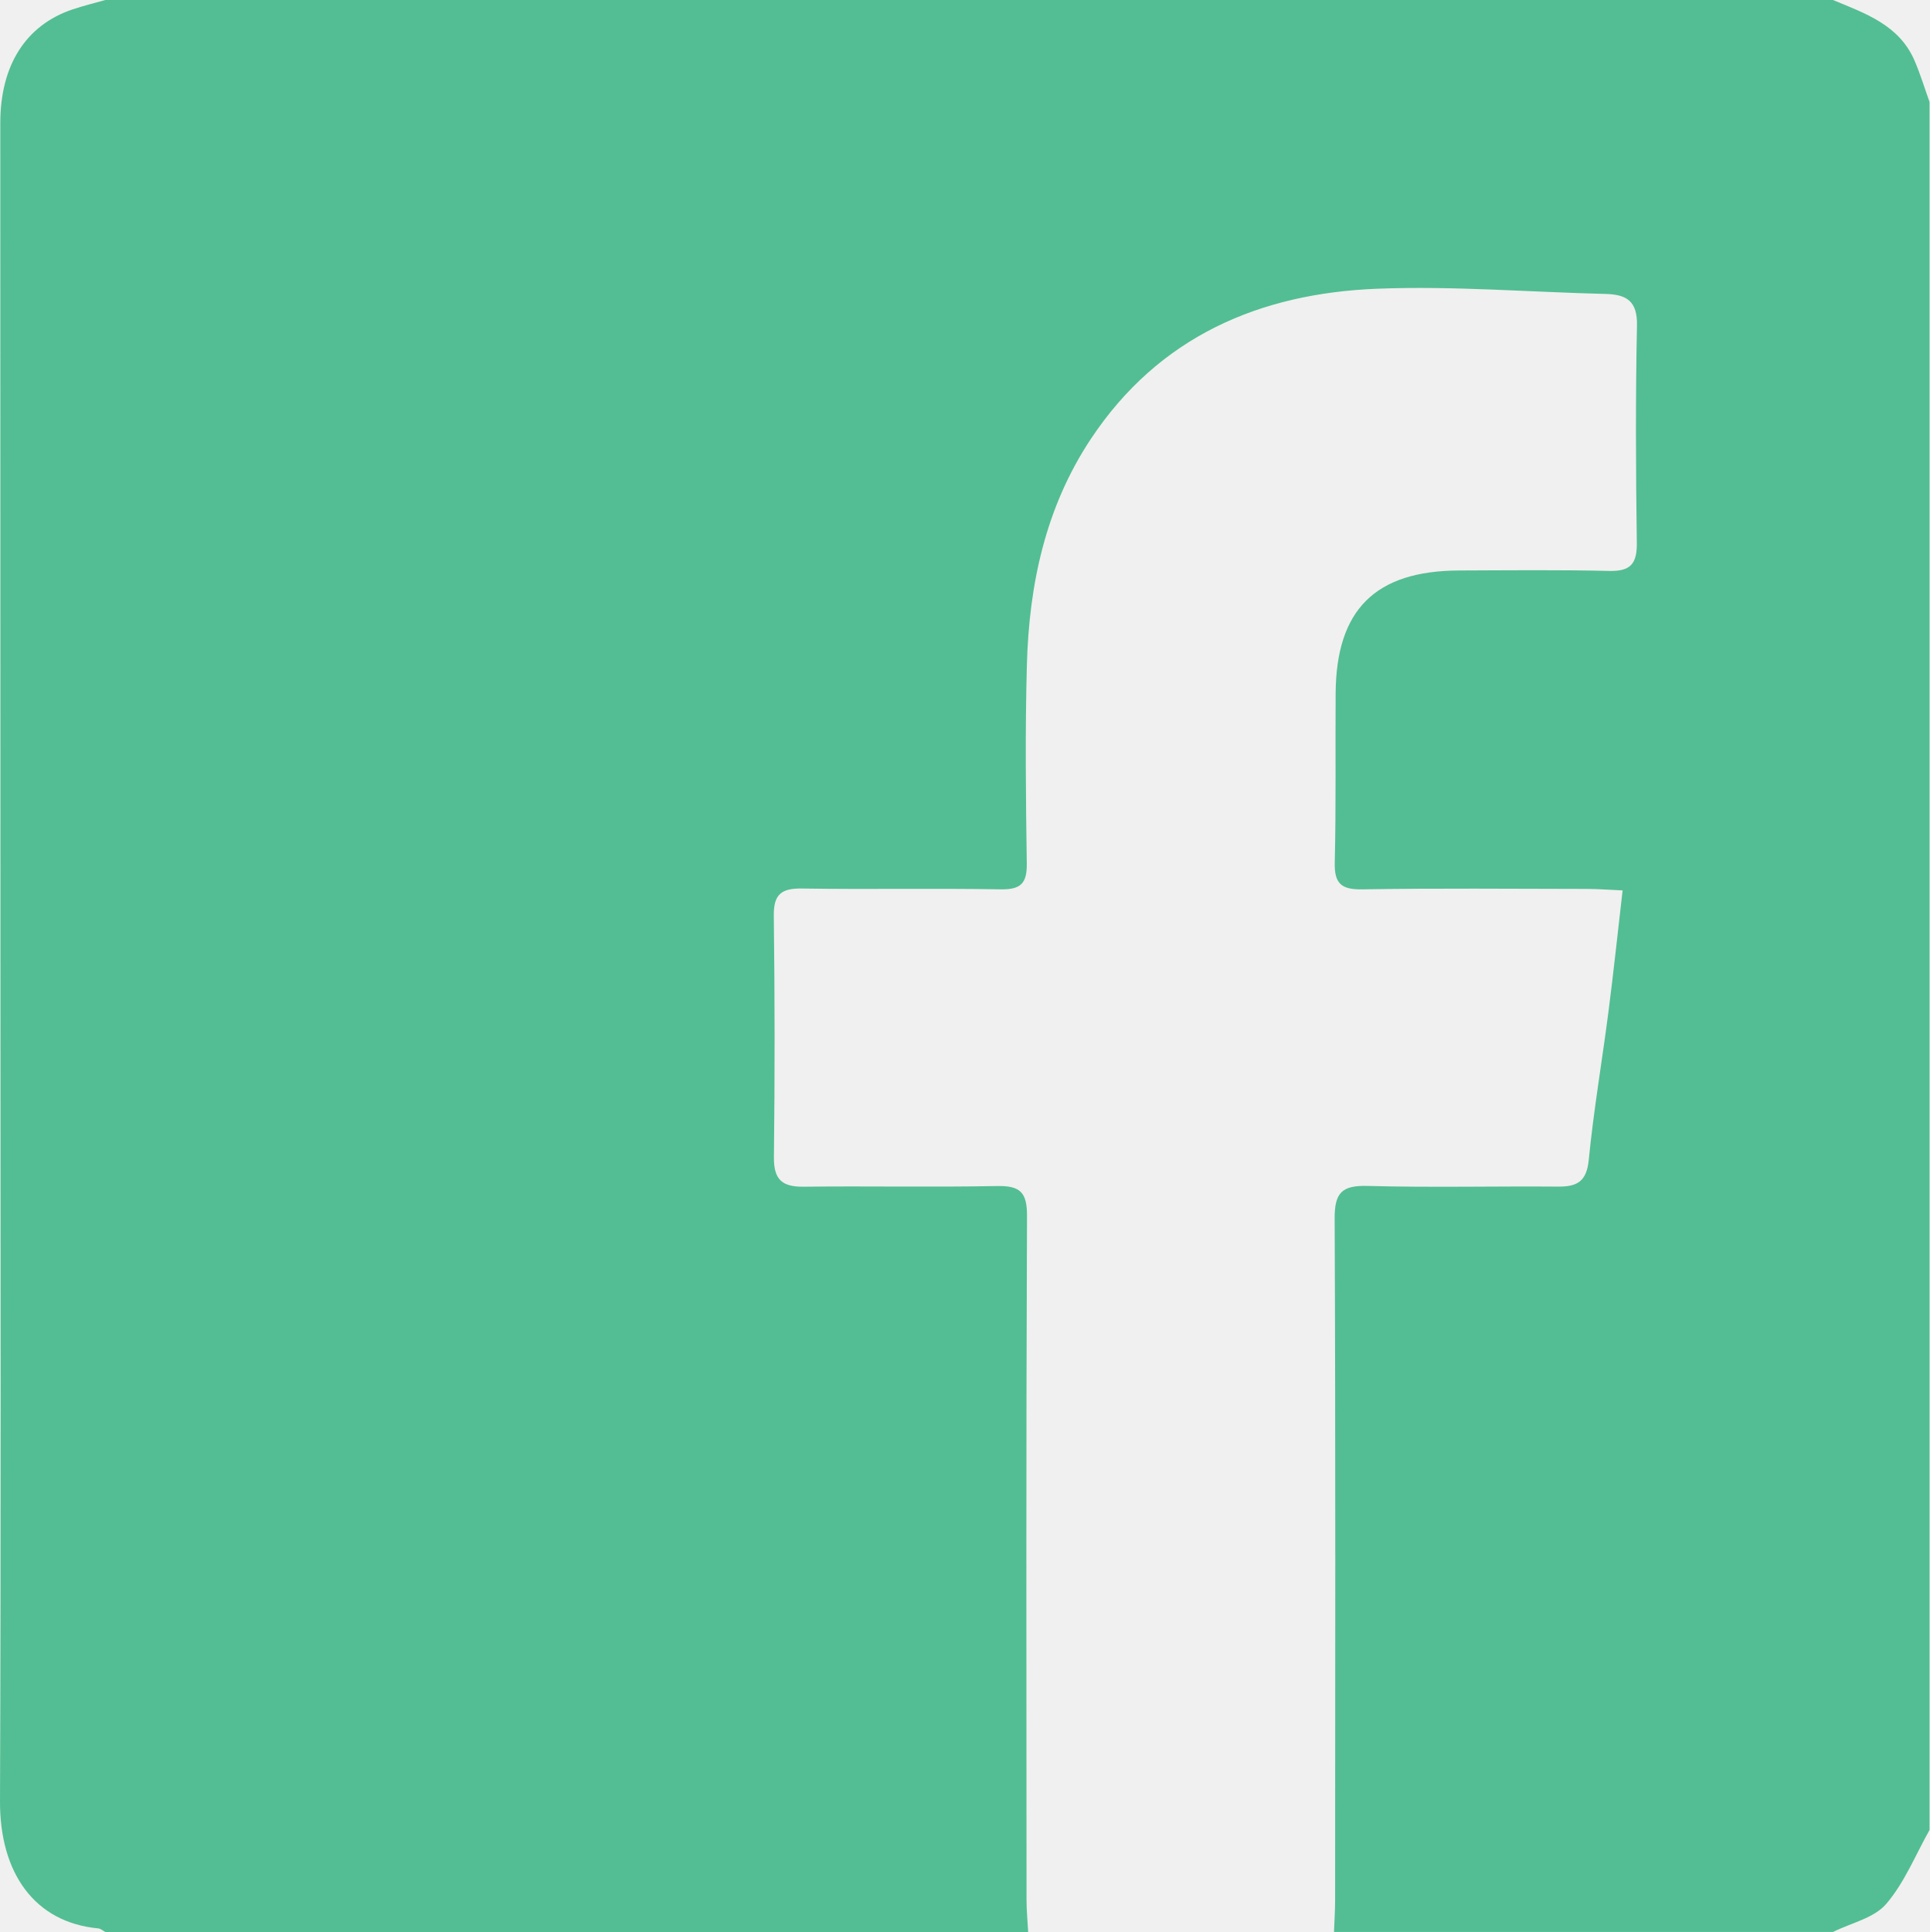
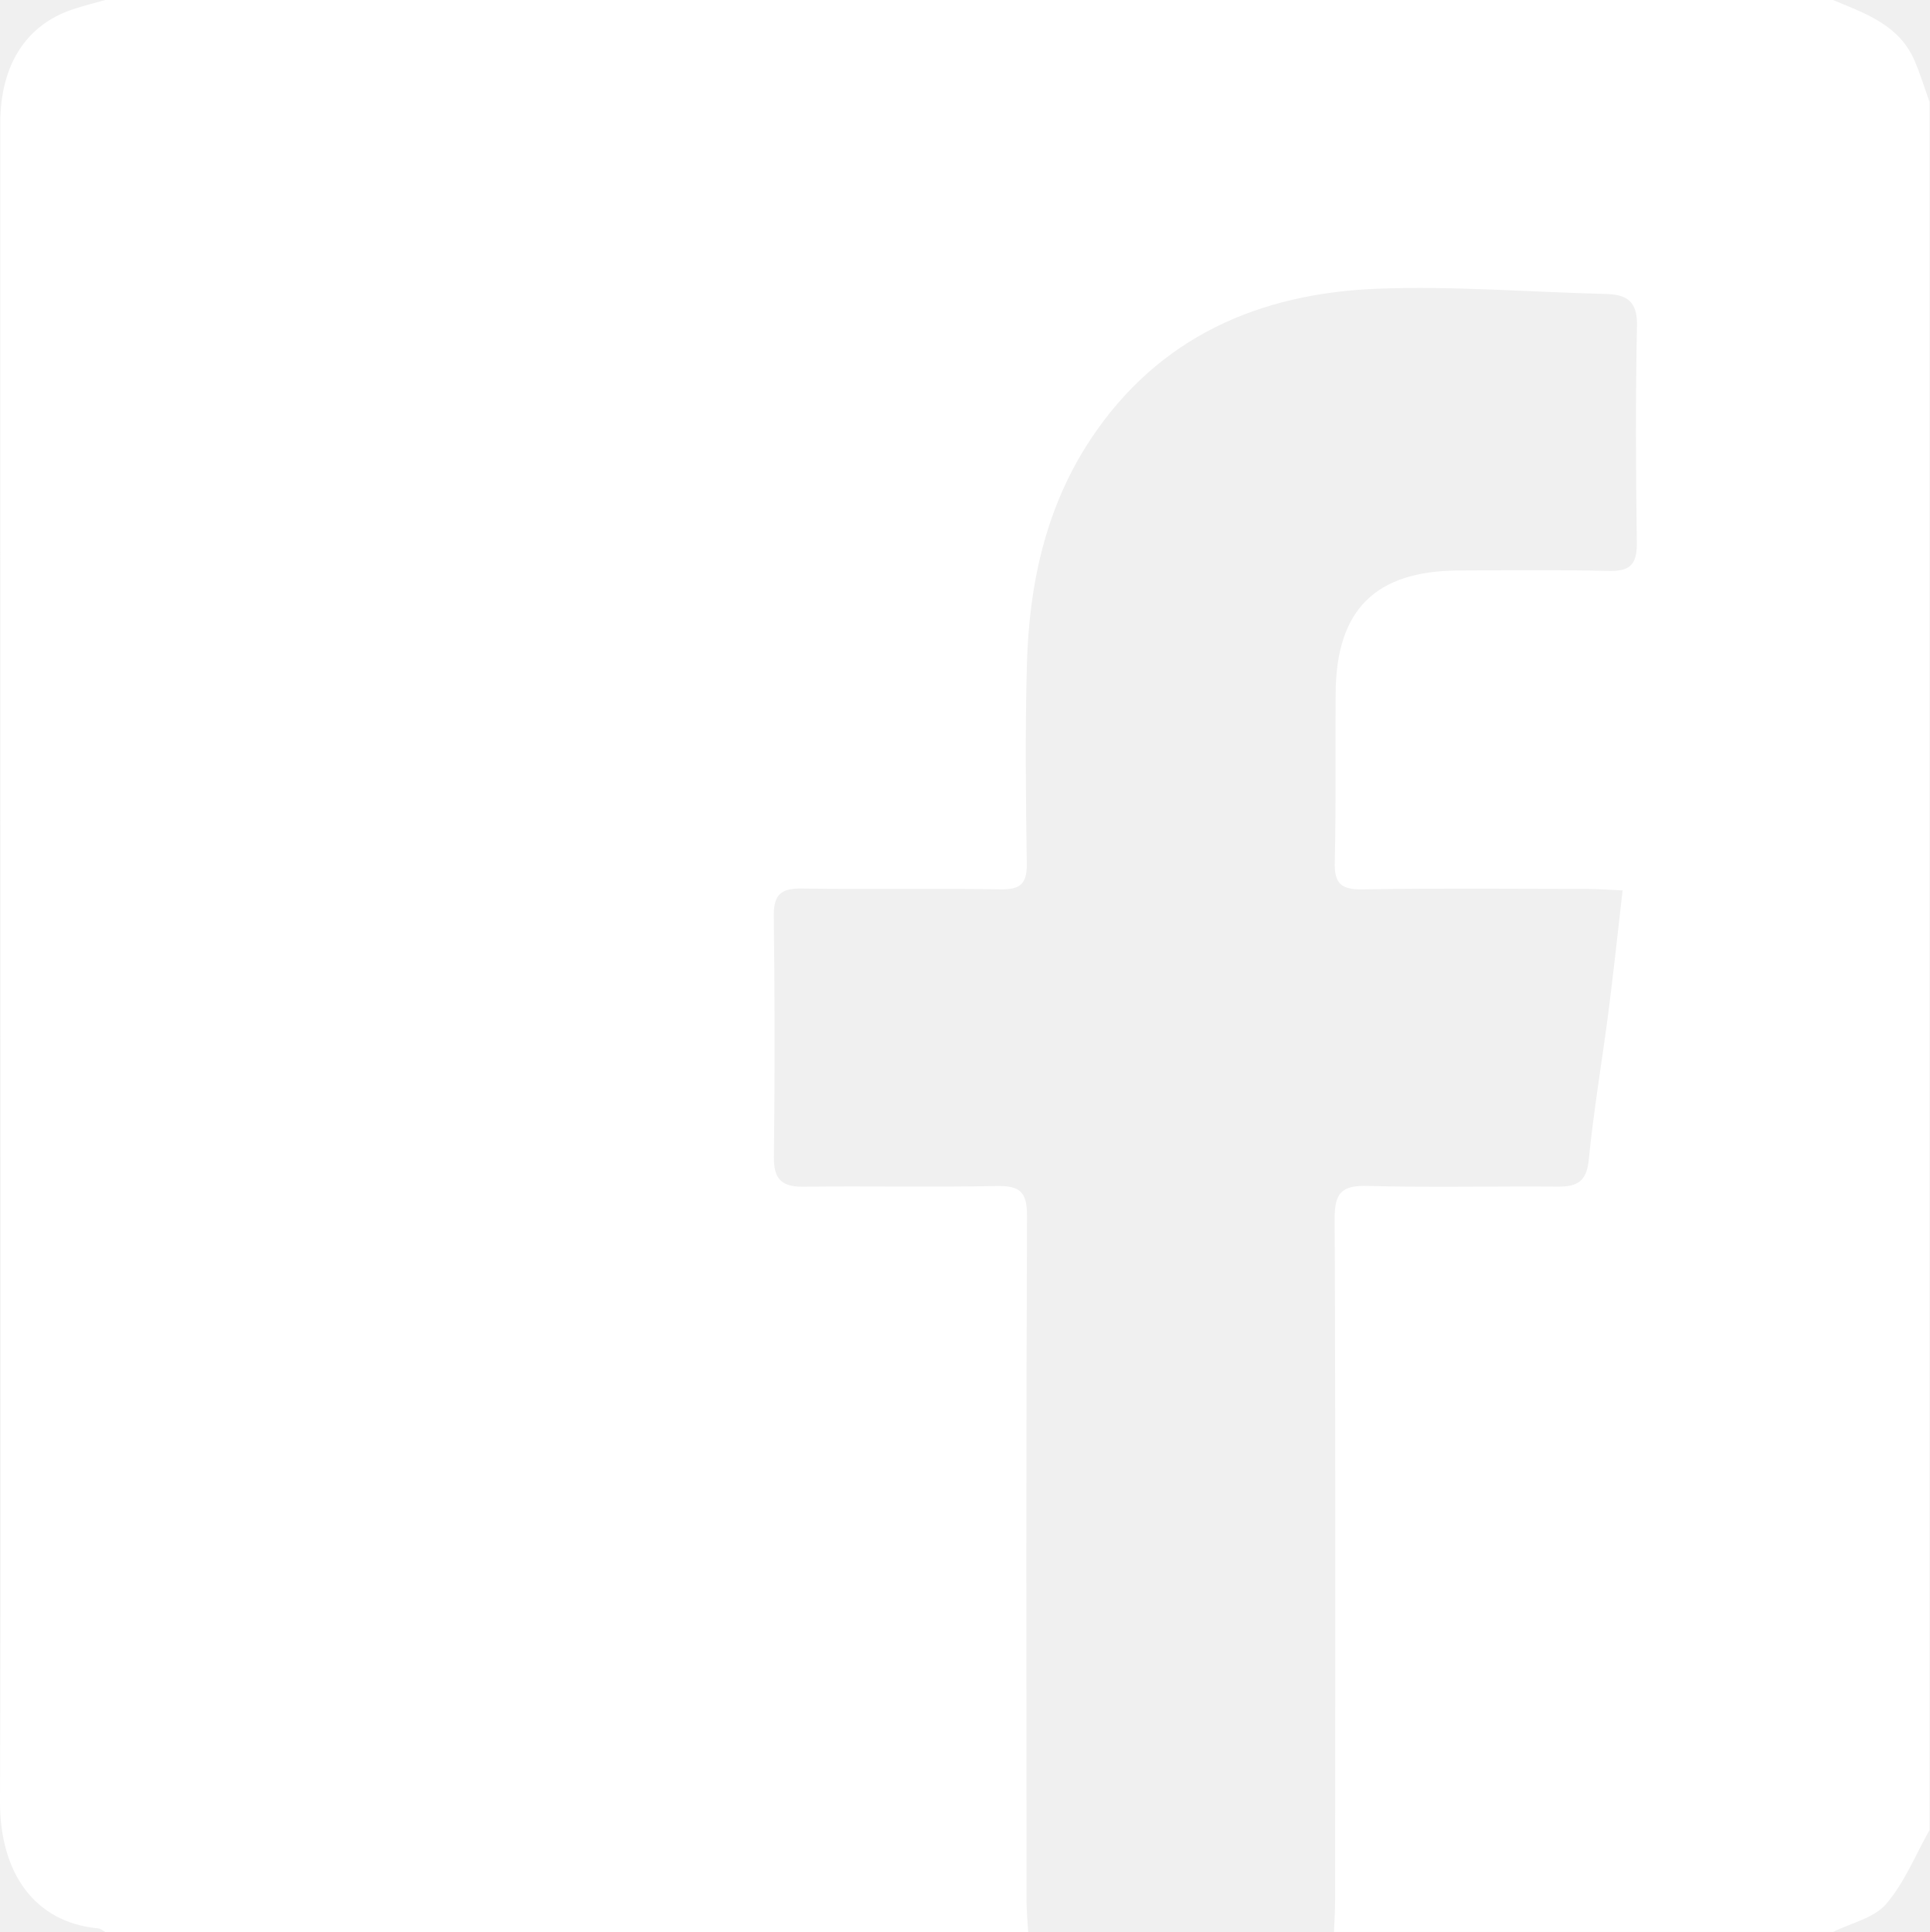
<svg xmlns="http://www.w3.org/2000/svg" version="1.1" id="Layer_1" x="0px" y="0px" width="126.841" height="126.973" viewBox="0 0 126.841 126.973" enable-background="new 0 0 144 144" xml:space="preserve">
  <defs id="defs10" />
  <g id="_x39_wYmTC_1_" transform="translate(-8.579883,-8.513)">
    <g id="g4">
-       <path d="m 76.168,135.486 c -20.221,0 -40.443,0 -60.664,0 -0.155,-0.082 -0.305,-0.222 -0.467,-0.237 C 10.853,134.856 8.561,131.613 8.58,126.881 8.65,109.264 8.613,91.647 8.611,74.03 8.61,54.886 8.602,35.742 8.6,16.598 c 0,-3.786 1.667,-6.421 4.727,-7.459 0.714,-0.242 1.45,-0.419 2.177,-0.626 37.856,0 75.713,0 113.569,0 2.118,0.881 4.344,1.631 5.359,3.977 0.383,0.885 0.663,1.815 0.989,2.724 0,37.856 0,75.713 0,113.569 -0.928,1.644 -1.648,3.467 -2.857,4.867 -0.8,0.926 -2.303,1.244 -3.491,1.834 -10.934,0 -21.867,0 -32.801,0 0.026,-0.703 0.074,-1.407 0.074,-2.11 0.006,-14.927 0.034,-29.854 -0.031,-44.78 -0.007,-1.717 0.494,-2.185 2.174,-2.14 4.169,0.113 8.344,0.011 12.516,0.044 1.262,0.01 1.875,-0.343 2.014,-1.759 0.321,-3.257 0.877,-6.491 1.296,-9.739 0.335,-2.592 0.608,-5.192 0.929,-7.968 -0.931,-0.041 -1.617,-0.097 -2.302,-0.098 -4.936,-0.007 -9.874,-0.053 -14.809,0.028 -1.394,0.023 -1.845,-0.384 -1.811,-1.783 0.09,-3.7 0.032,-7.404 0.058,-11.106 0.039,-5.498 2.609,-8.047 8.125,-8.067 3.291,-0.012 6.583,-0.047 9.872,0.029 1.403,0.032 1.821,-0.485 1.802,-1.856 -0.067,-4.759 -0.088,-9.521 0.01,-14.279 0.033,-1.614 -0.696,-2.036 -2.075,-2.069 -4.988,-0.122 -9.986,-0.533 -14.961,-0.344 -7.767,0.296 -14.399,3.143 -18.869,9.881 -2.979,4.491 -4.058,9.567 -4.201,14.852 -0.117,4.346 -0.071,8.697 -0.006,13.045 0.02,1.319 -0.408,1.718 -1.721,1.696 -4.347,-0.074 -8.698,0.014 -13.045,-0.054 -1.353,-0.021 -1.882,0.367 -1.864,1.788 0.066,5.288 0.07,10.578 0.008,15.866 -0.017,1.471 0.532,1.961 1.951,1.944 4.231,-0.05 8.463,0.039 12.693,-0.044 1.503,-0.029 2,0.361 1.993,1.961 -0.064,14.985 -0.039,29.971 -0.032,44.956 0,0.705 0.07,1.406 0.108,2.108 z" id="path6" style="fill:#53be93" />
+       <path d="m 76.168,135.486 c -20.221,0 -40.443,0 -60.664,0 -0.155,-0.082 -0.305,-0.222 -0.467,-0.237 C 10.853,134.856 8.561,131.613 8.58,126.881 8.65,109.264 8.613,91.647 8.611,74.03 8.61,54.886 8.602,35.742 8.6,16.598 c 0,-3.786 1.667,-6.421 4.727,-7.459 0.714,-0.242 1.45,-0.419 2.177,-0.626 37.856,0 75.713,0 113.569,0 2.118,0.881 4.344,1.631 5.359,3.977 0.383,0.885 0.663,1.815 0.989,2.724 0,37.856 0,75.713 0,113.569 -0.928,1.644 -1.648,3.467 -2.857,4.867 -0.8,0.926 -2.303,1.244 -3.491,1.834 -10.934,0 -21.867,0 -32.801,0 0.026,-0.703 0.074,-1.407 0.074,-2.11 0.006,-14.927 0.034,-29.854 -0.031,-44.78 -0.007,-1.717 0.494,-2.185 2.174,-2.14 4.169,0.113 8.344,0.011 12.516,0.044 1.262,0.01 1.875,-0.343 2.014,-1.759 0.321,-3.257 0.877,-6.491 1.296,-9.739 0.335,-2.592 0.608,-5.192 0.929,-7.968 -0.931,-0.041 -1.617,-0.097 -2.302,-0.098 -4.936,-0.007 -9.874,-0.053 -14.809,0.028 -1.394,0.023 -1.845,-0.384 -1.811,-1.783 0.09,-3.7 0.032,-7.404 0.058,-11.106 0.039,-5.498 2.609,-8.047 8.125,-8.067 3.291,-0.012 6.583,-0.047 9.872,0.029 1.403,0.032 1.821,-0.485 1.802,-1.856 -0.067,-4.759 -0.088,-9.521 0.01,-14.279 0.033,-1.614 -0.696,-2.036 -2.075,-2.069 -4.988,-0.122 -9.986,-0.533 -14.961,-0.344 -7.767,0.296 -14.399,3.143 -18.869,9.881 -2.979,4.491 -4.058,9.567 -4.201,14.852 -0.117,4.346 -0.071,8.697 -0.006,13.045 0.02,1.319 -0.408,1.718 -1.721,1.696 -4.347,-0.074 -8.698,0.014 -13.045,-0.054 -1.353,-0.021 -1.882,0.367 -1.864,1.788 0.066,5.288 0.07,10.578 0.008,15.866 -0.017,1.471 0.532,1.961 1.951,1.944 4.231,-0.05 8.463,0.039 12.693,-0.044 1.503,-0.029 2,0.361 1.993,1.961 -0.064,14.985 -0.039,29.971 -0.032,44.956 0,0.705 0.07,1.406 0.108,2.108 z" id="path6" style="fill:#ffffff" />
    </g>
  </g>
</svg>
